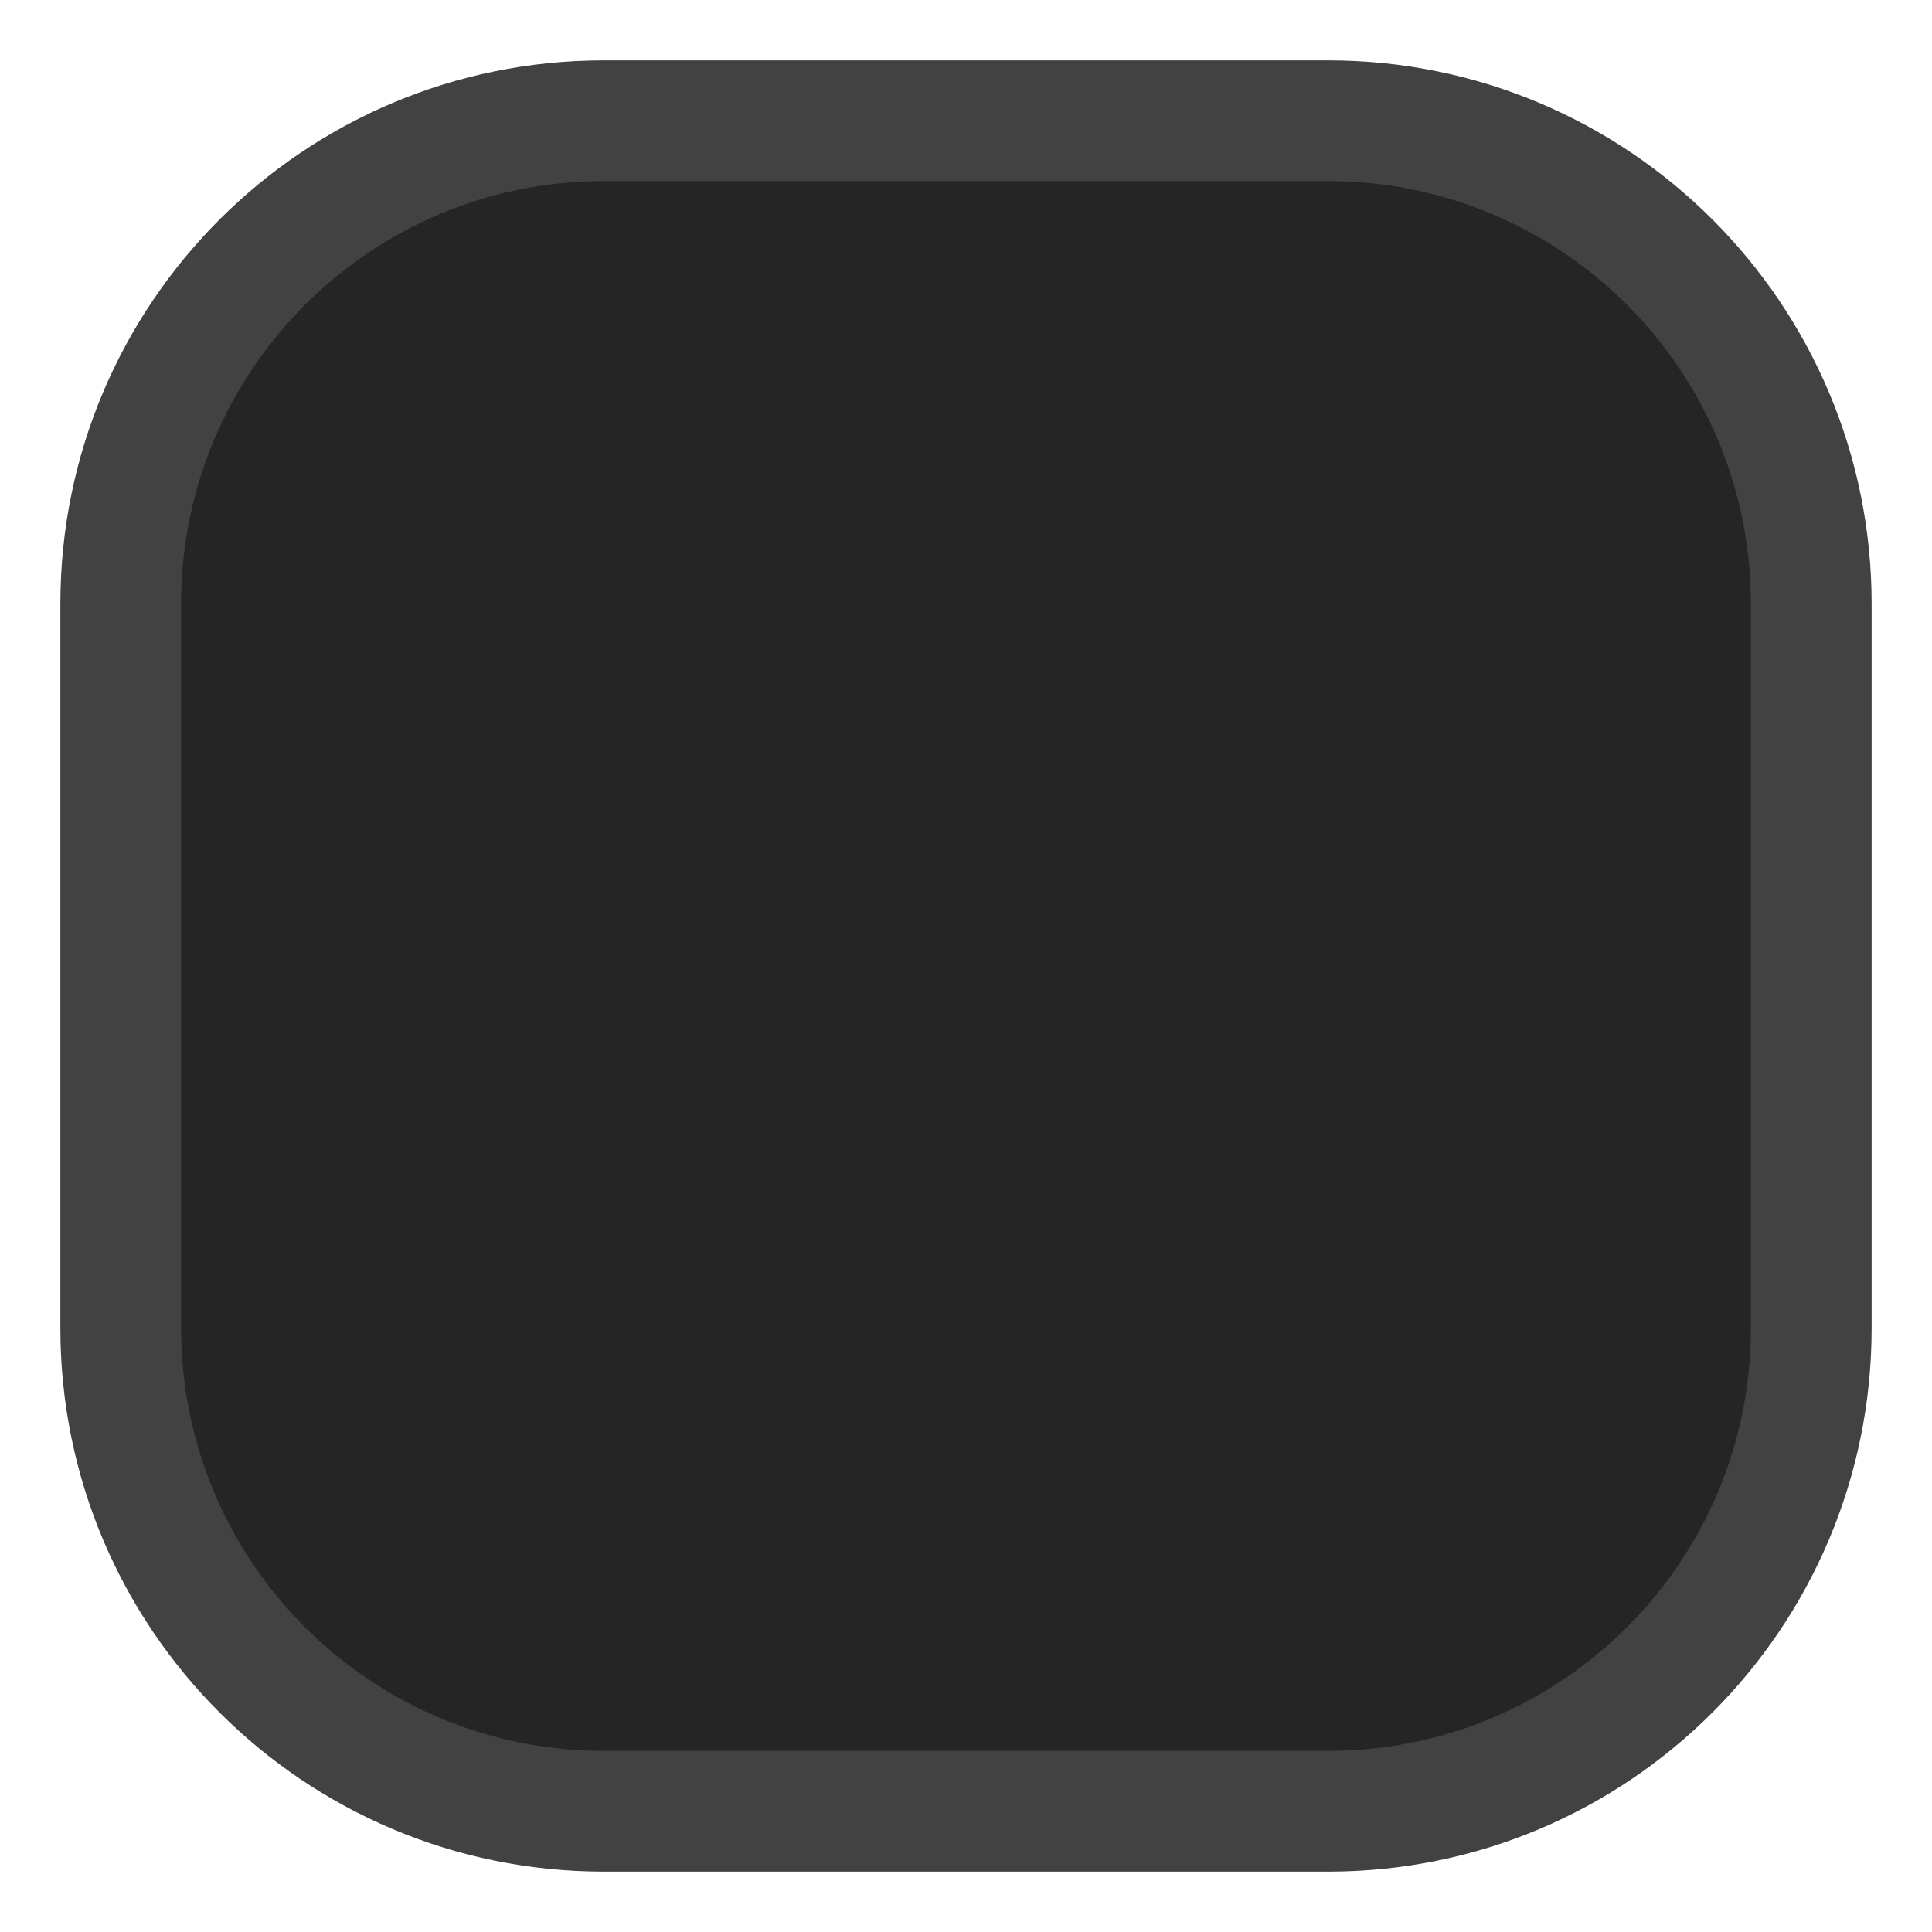
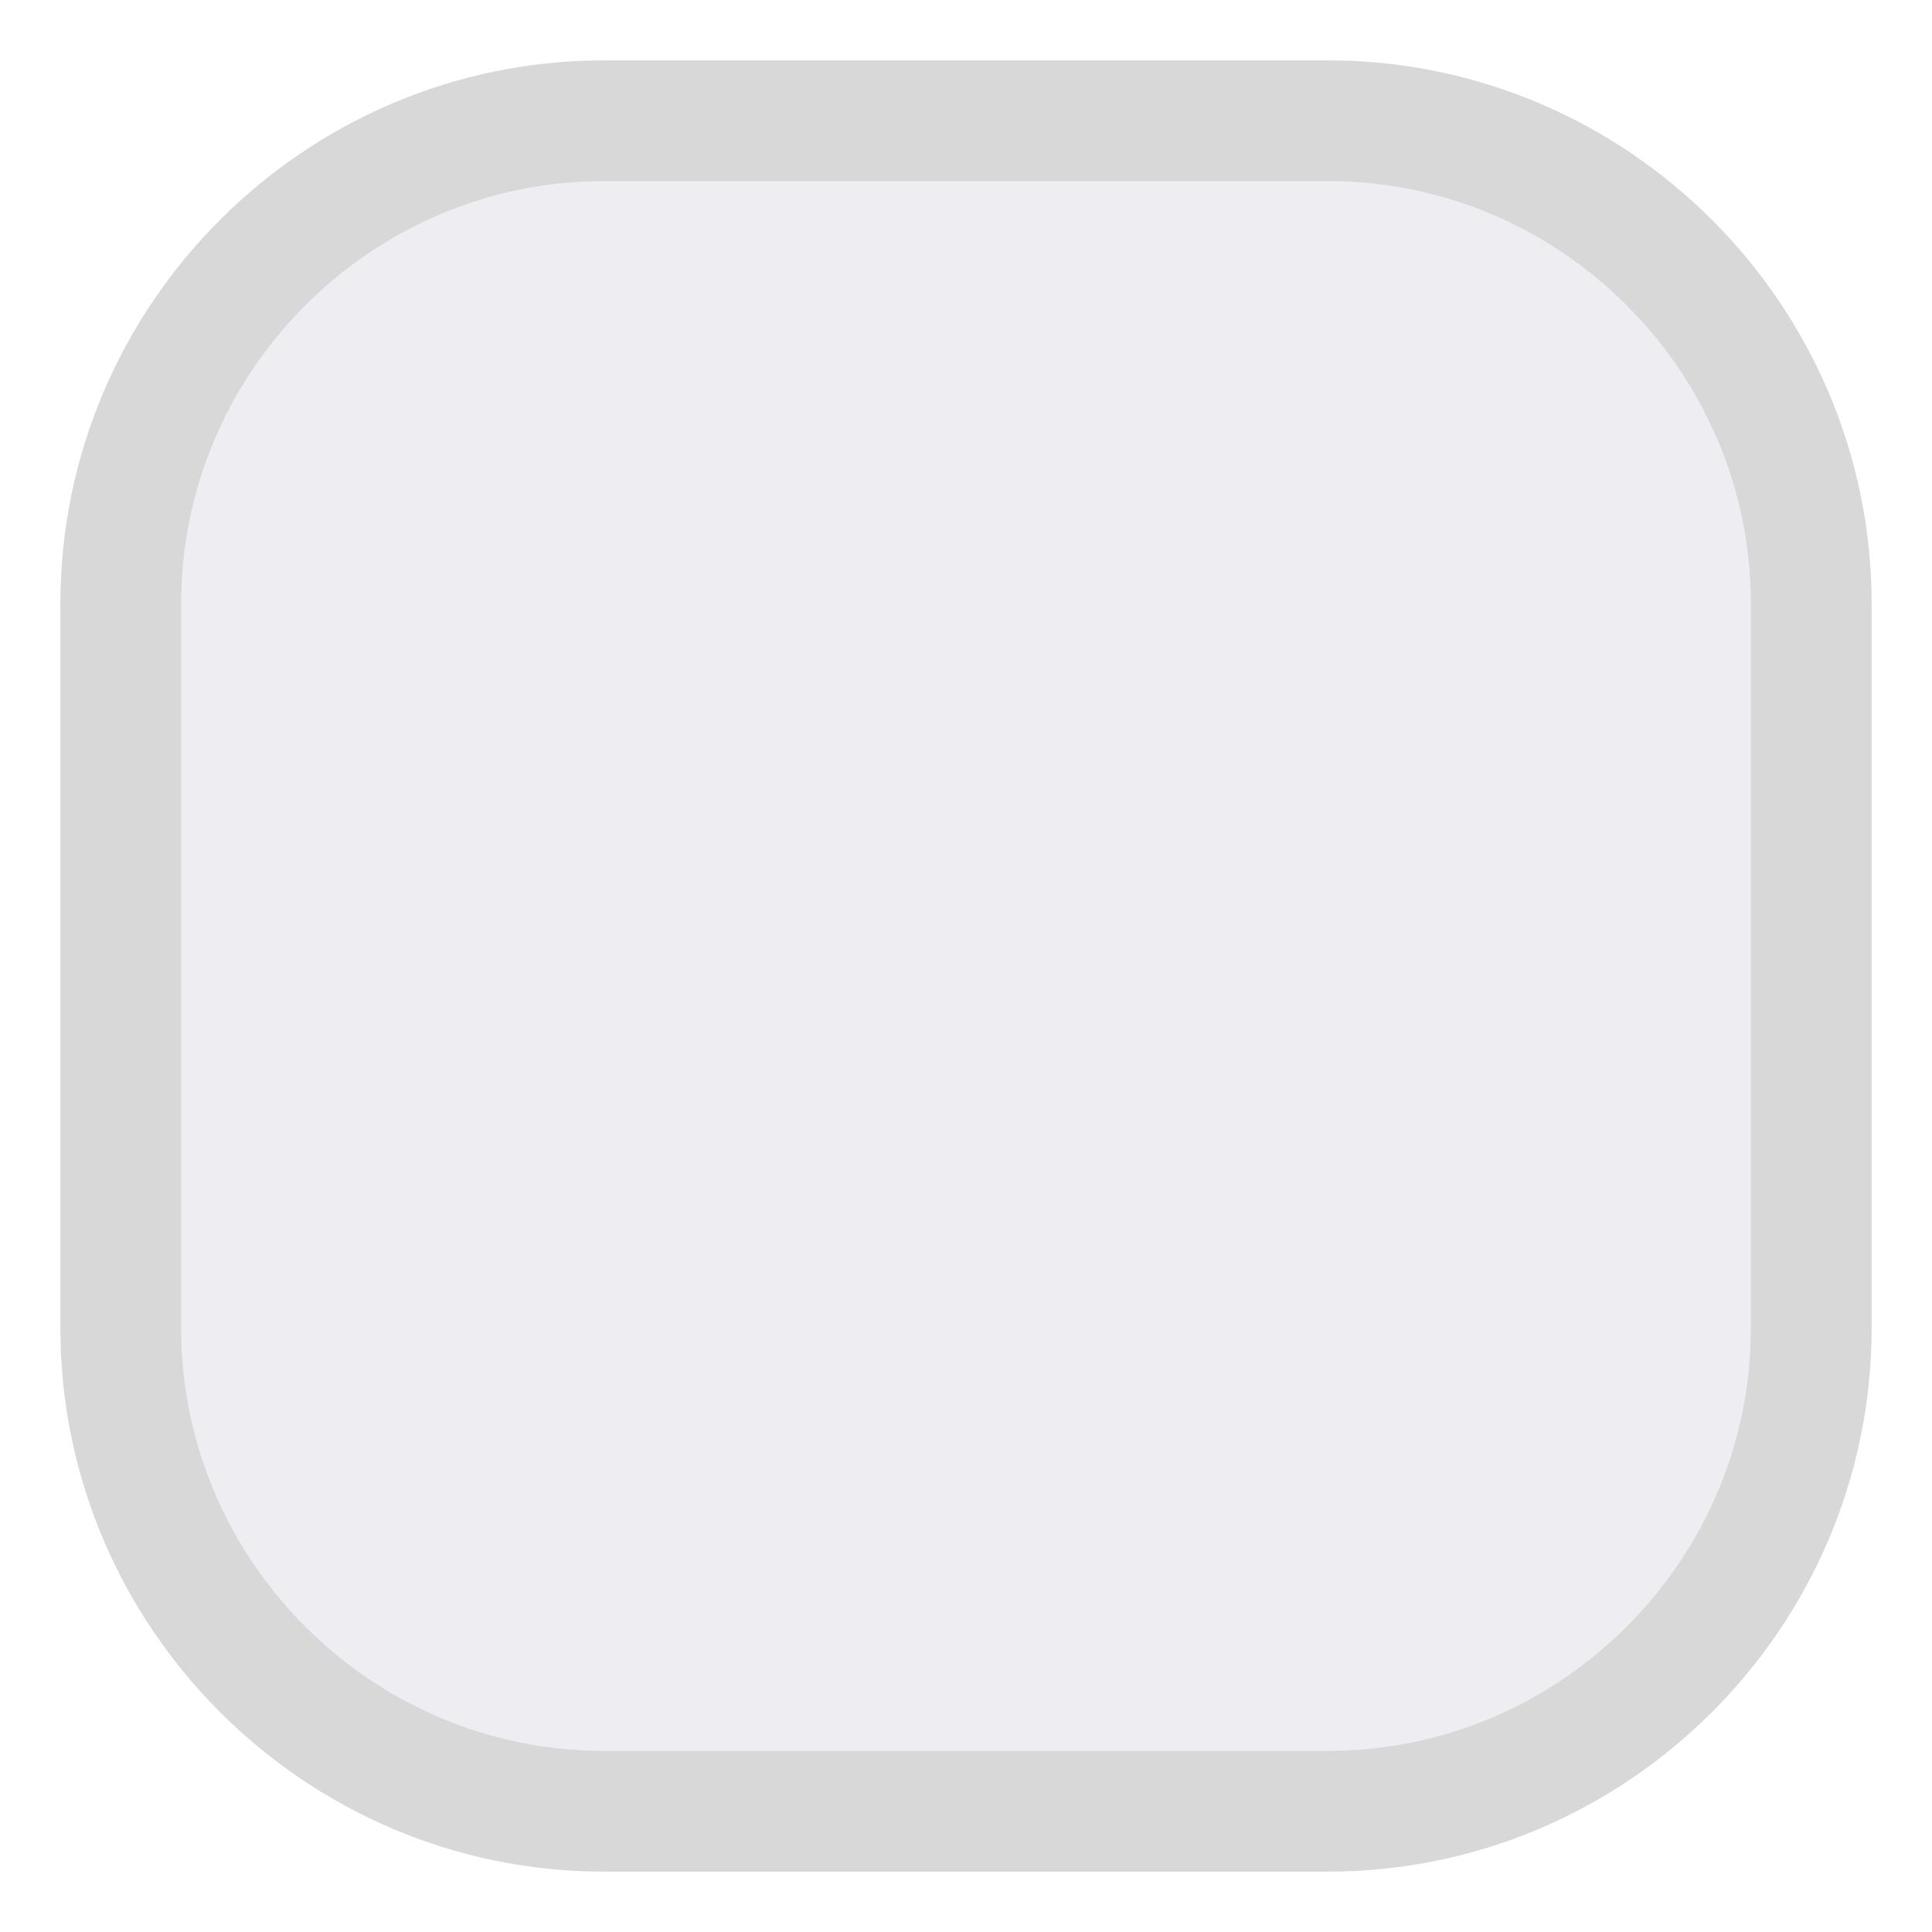
- <svg xmlns="http://www.w3.org/2000/svg" width="80" height="80" viewBox="0 0 80 80" version="1.1" id="svg7">
-   <defs id="defs4">
-     <style id="style2">
-       .cls-1 {
-         fill: #292929;
-         stroke: #424242;
-         stroke-linejoin: round;
-         stroke-width: 4px;
+ <svg xmlns="http://www.w3.org/2000/svg" version="1.2" viewBox="0 0 80 80" width="80" height="80">
+   <style>
+       .a {
+          fill: #eeeef2;
+          stroke: #d8d8d8;
+          stroke-linejoin: round;
+          stroke-width: 5
      }
-     </style>
-   </defs>
-   <rect id="Window" class="cls-1" x="5" y="5" width="70" height="70" rx="20" ry="20" style="fill:#252526;fill-opacity:1;stroke-width:5;stroke-miterlimit:4;stroke-dasharray:none" />
+    </style>
+   <path fill-rule="evenodd" class="a" d="m25 5h30c11 0 20 9 20 20v30c0 11-9 20-20 20h-30c-11 0-20-9-20-20v-30c0-11 9-20 20-20z" />
</svg>
